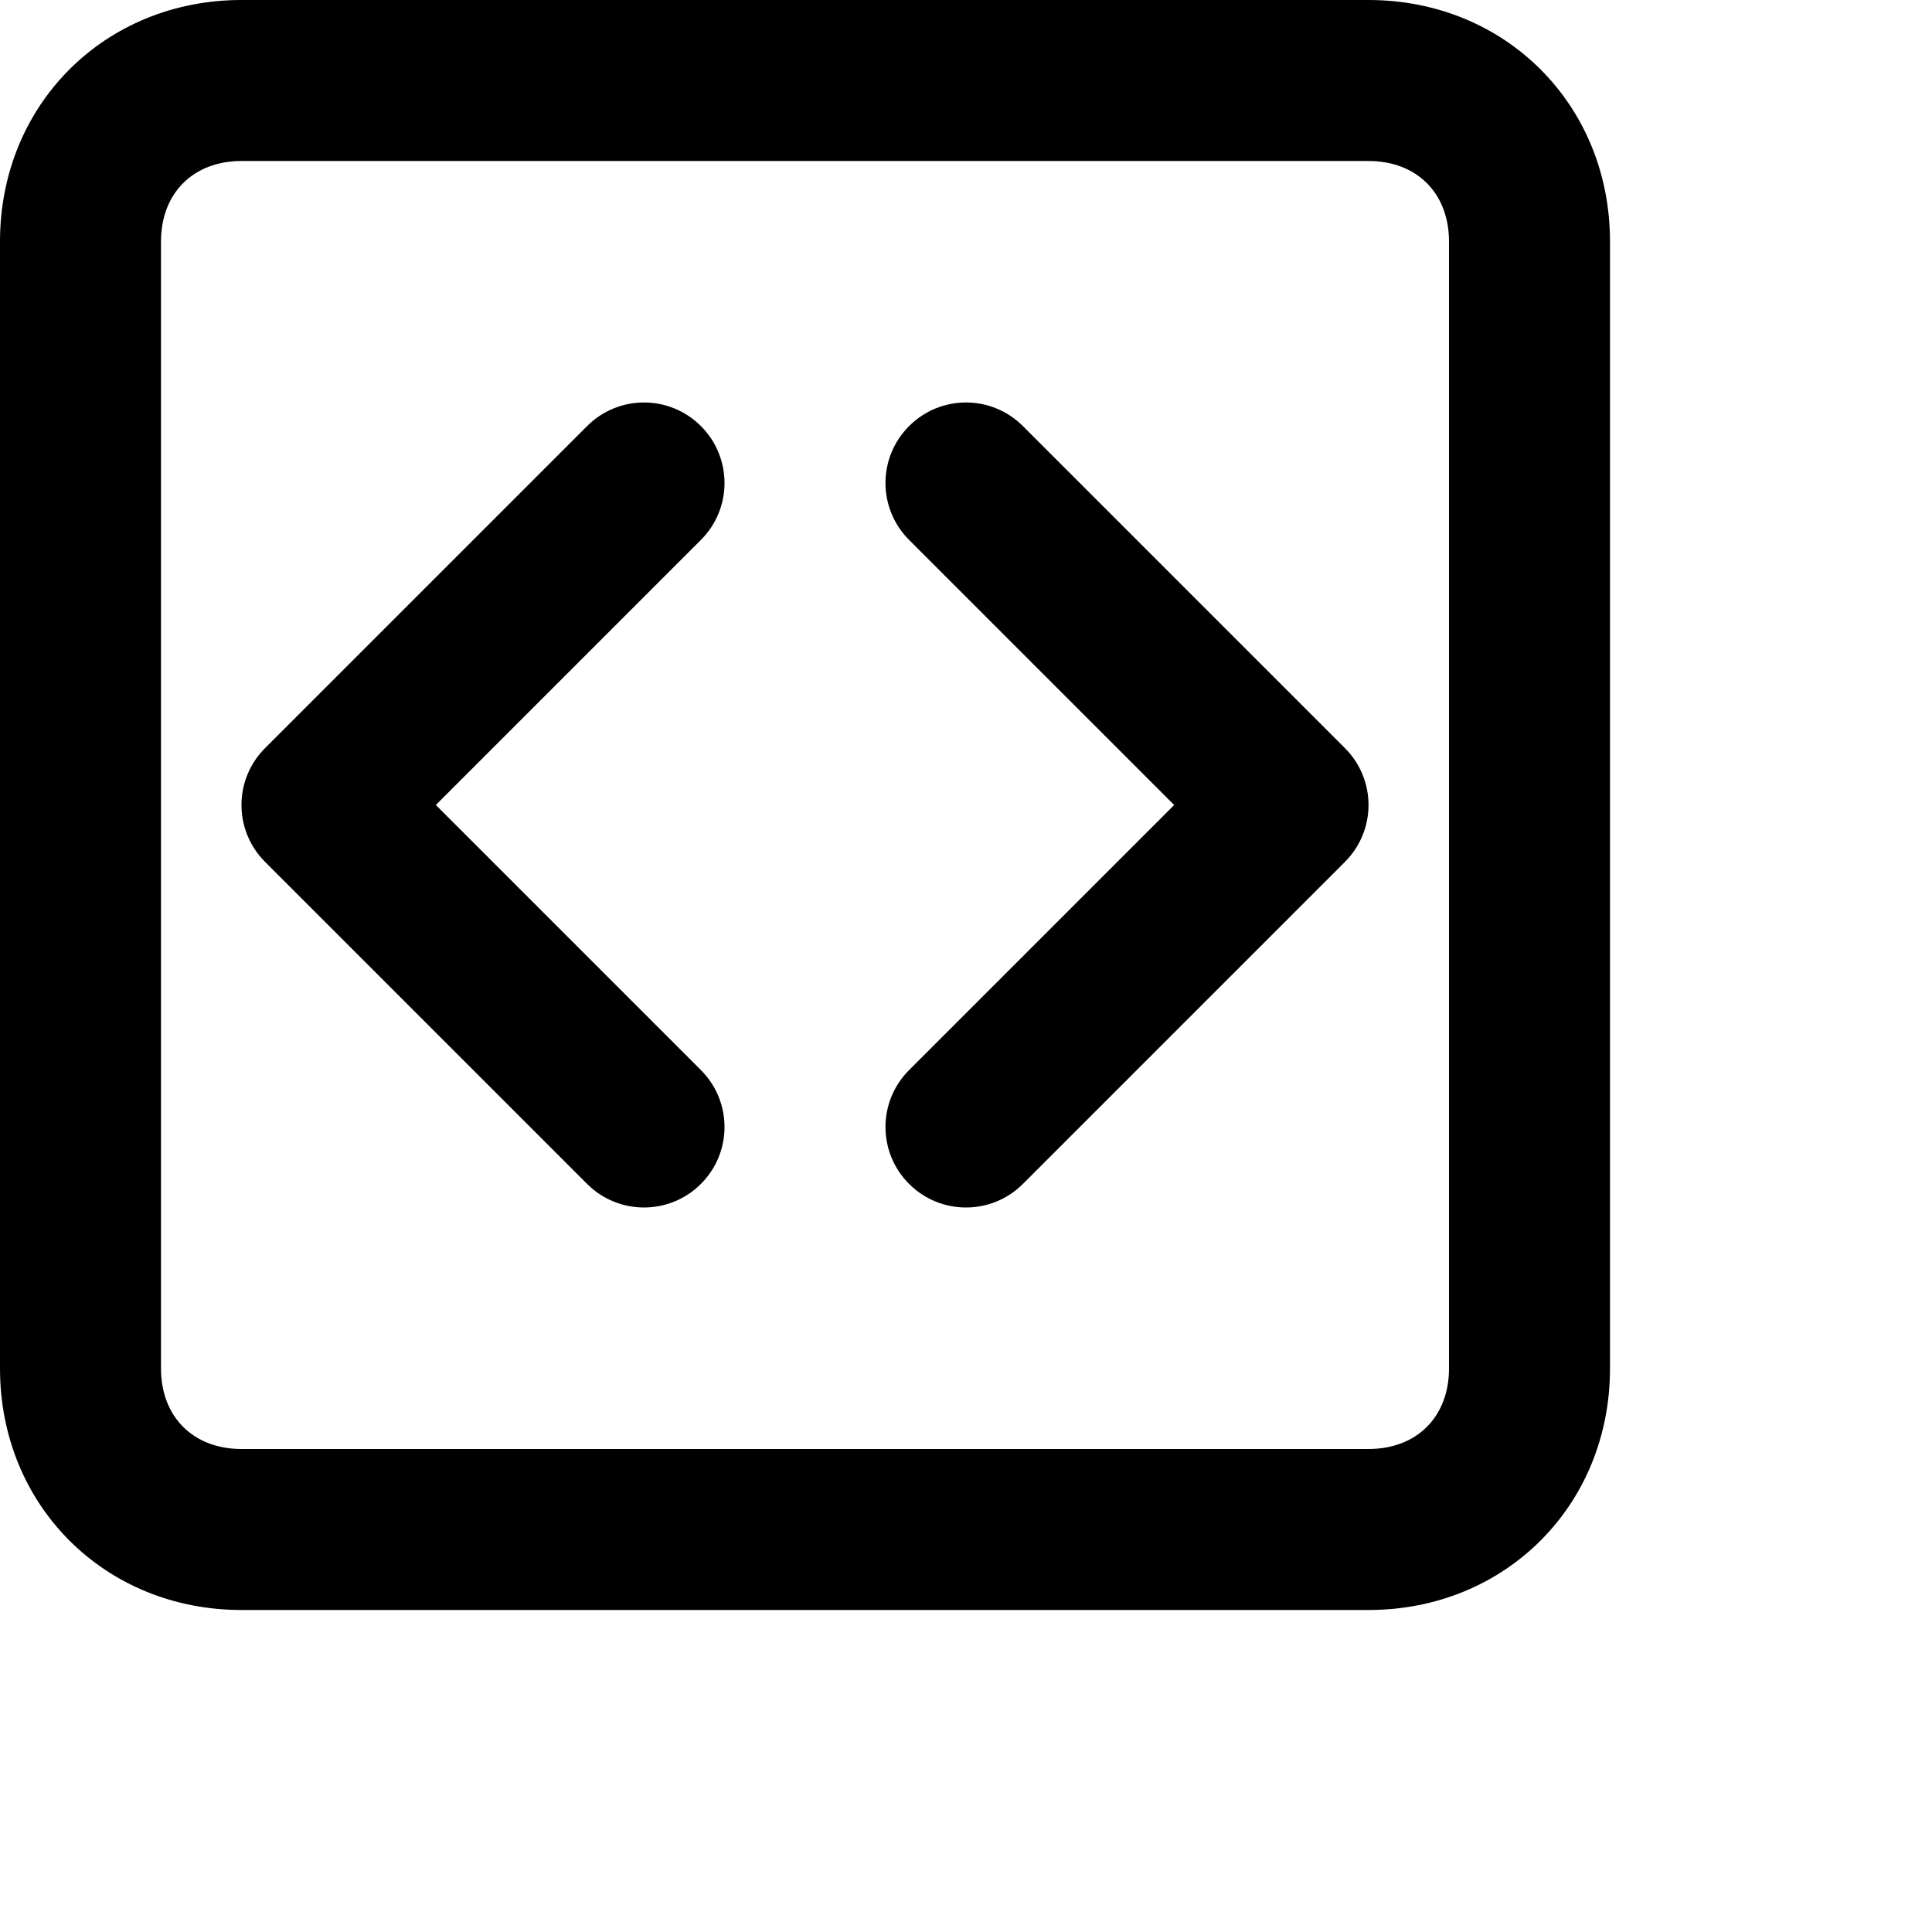
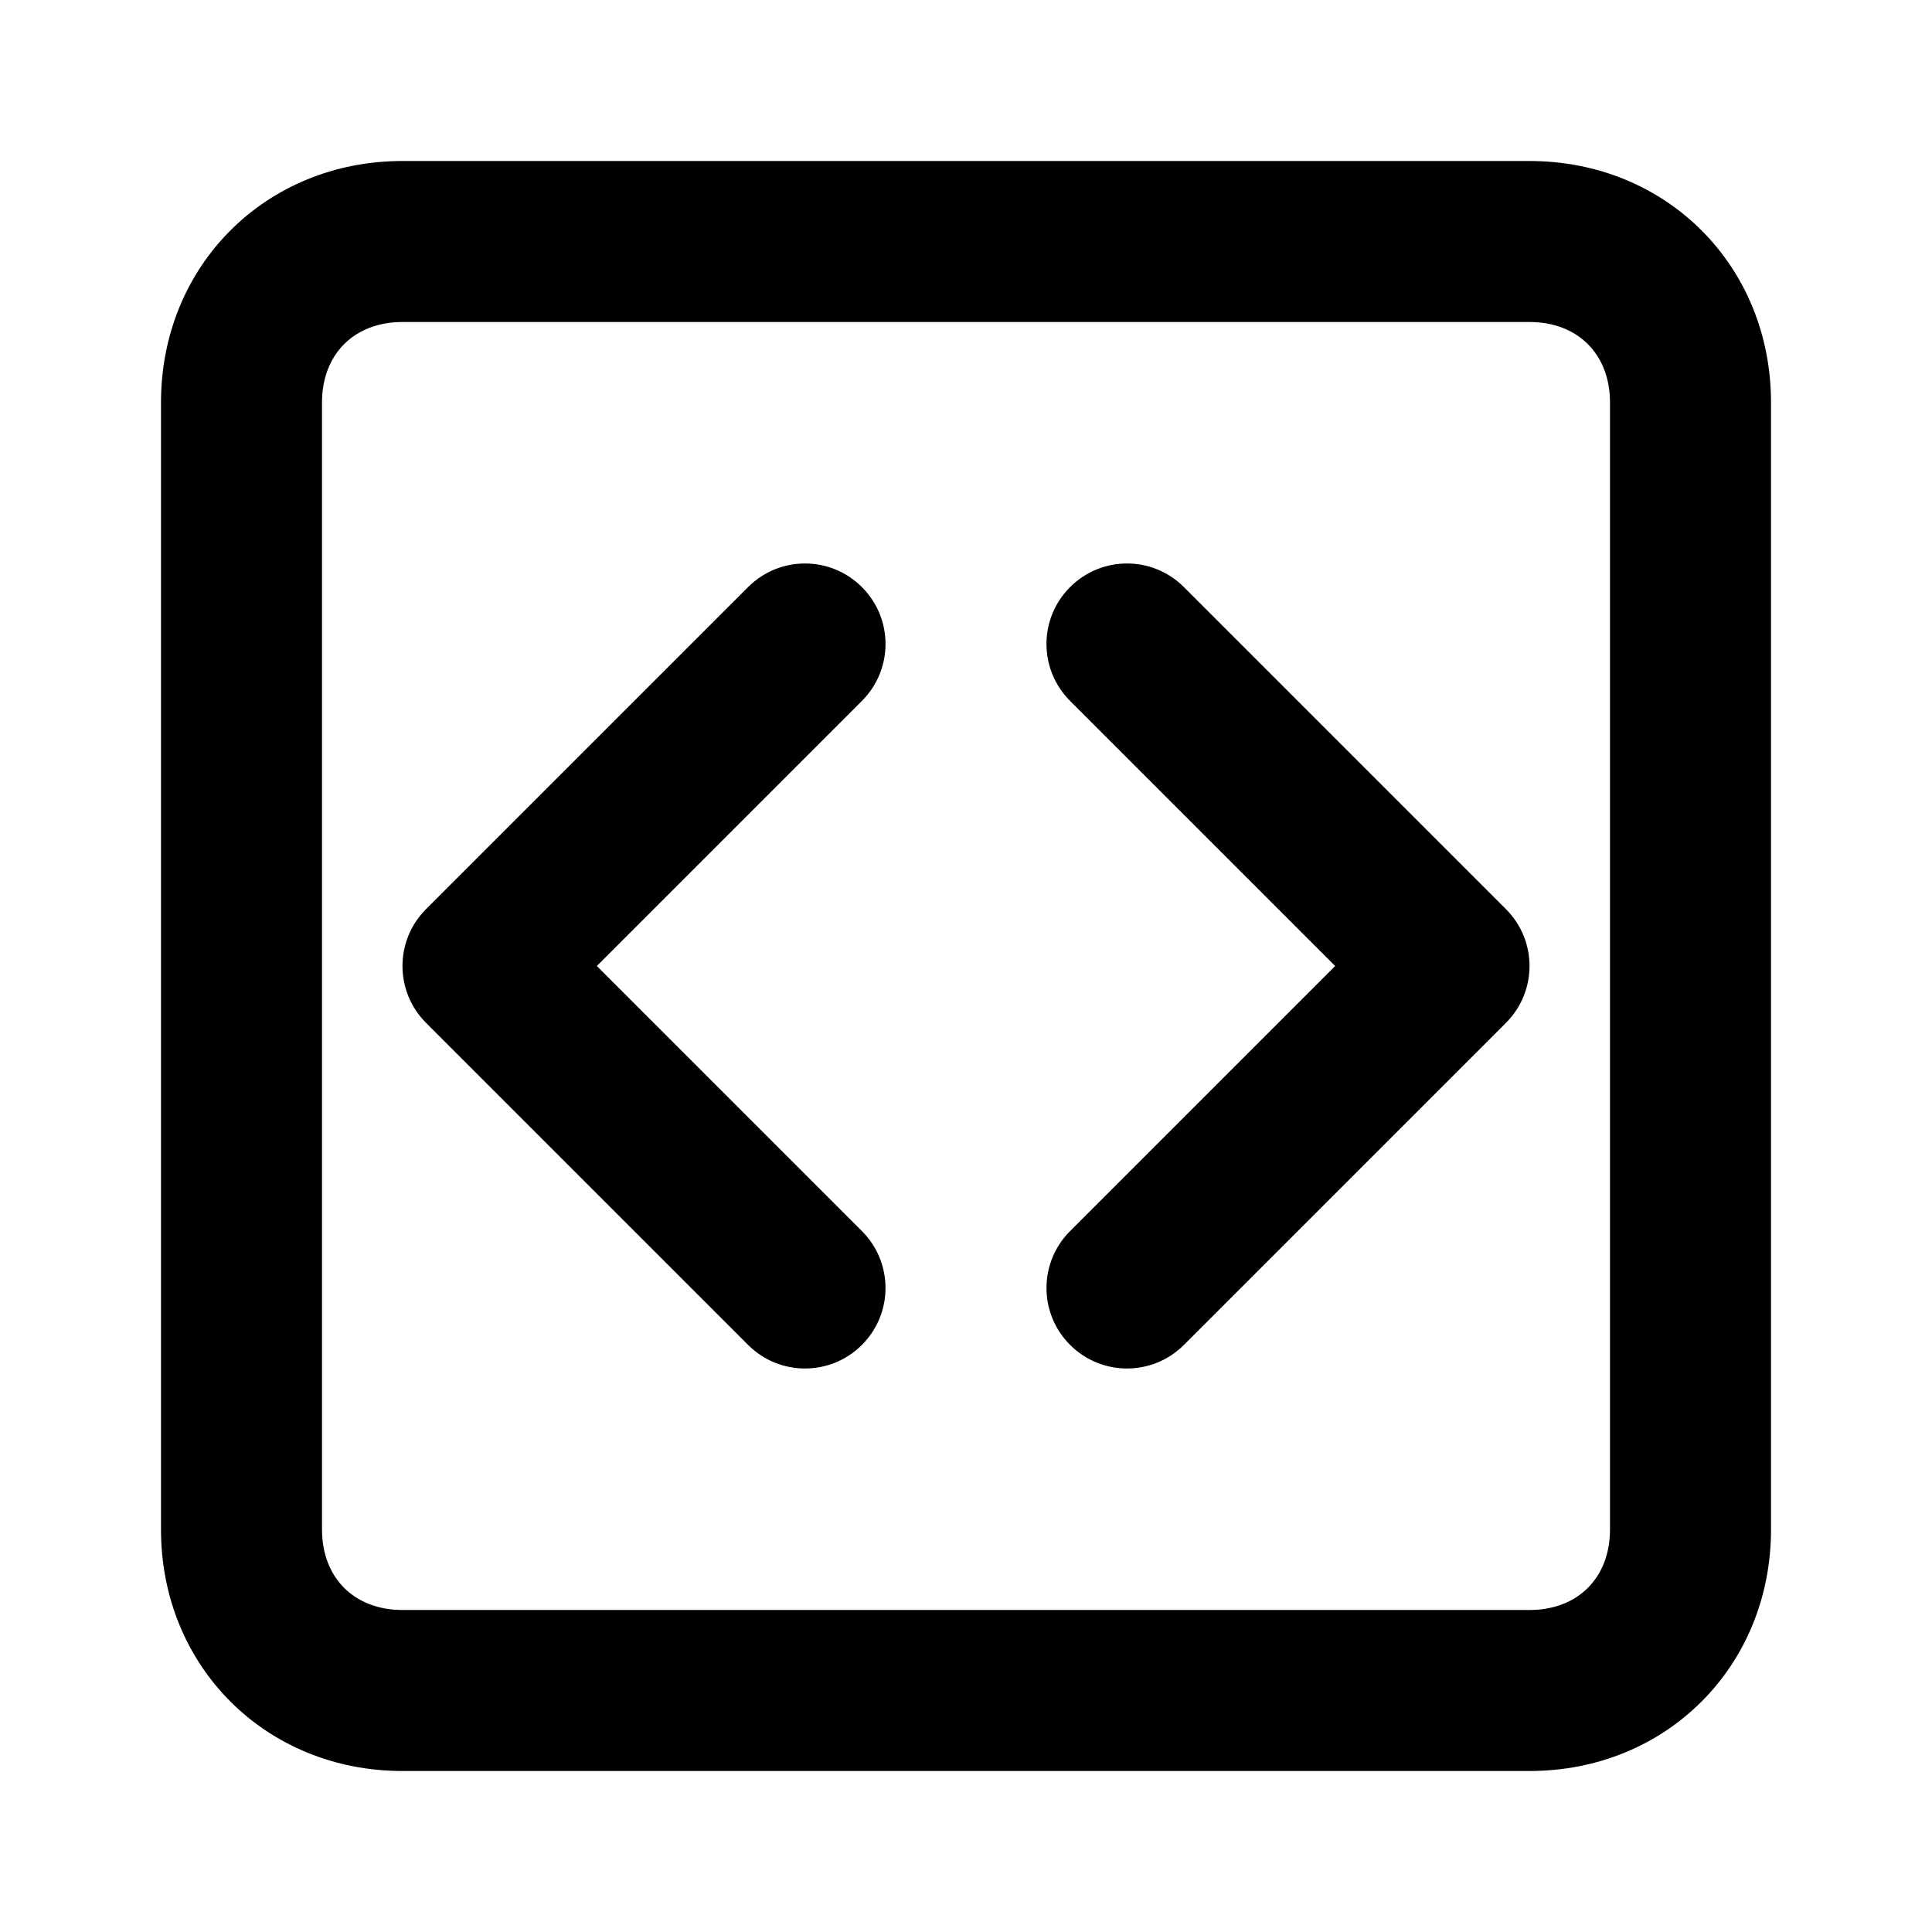
- <svg xmlns="http://www.w3.org/2000/svg" viewBox="0 0 24 24">
+ <svg xmlns="http://www.w3.org/2000/svg" viewBox="-2 -2 24 24">
  <path id="api-a" d="M18,17 C18,17.6 17.6,18 17,18 L3,18 C2.4,18 2,17.6 2,17 L2,3 C2,2.4 2.4,2 3,2 L17,2 C17.6,2 18,2.4 18,3 L18,17 Z M17,0 L3,0 C1.3,0 0,1.3 0,3 L0,17 C0,18.7 1.3,20 3,20 L17,20 C18.7,20 20,18.7 20,17 L20,3 C20,1.3 18.7,0 17,0 Z M16.707,9.293 L12.707,5.293 C12.316,4.902 11.684,4.902 11.293,5.293 C10.902,5.684 10.902,6.316 11.293,6.707 L14.586,10 L11.293,13.293 C10.902,13.684 10.902,14.316 11.293,14.707 C11.488,14.902 11.744,15 12,15 C12.256,15 12.512,14.902 12.707,14.707 L16.707,10.707 C17.098,10.316 17.098,9.684 16.707,9.293 M3.293,9.293 L7.293,5.293 C7.684,4.902 8.316,4.902 8.707,5.293 C9.098,5.684 9.098,6.316 8.707,6.707 L5.414,10 L8.707,13.293 C9.098,13.684 9.098,14.316 8.707,14.707 C8.512,14.902 8.256,15 8,15 C7.744,15 7.488,14.902 7.293,14.707 L3.293,10.707 C2.902,10.316 2.902,9.684 3.293,9.293" />
</svg>
